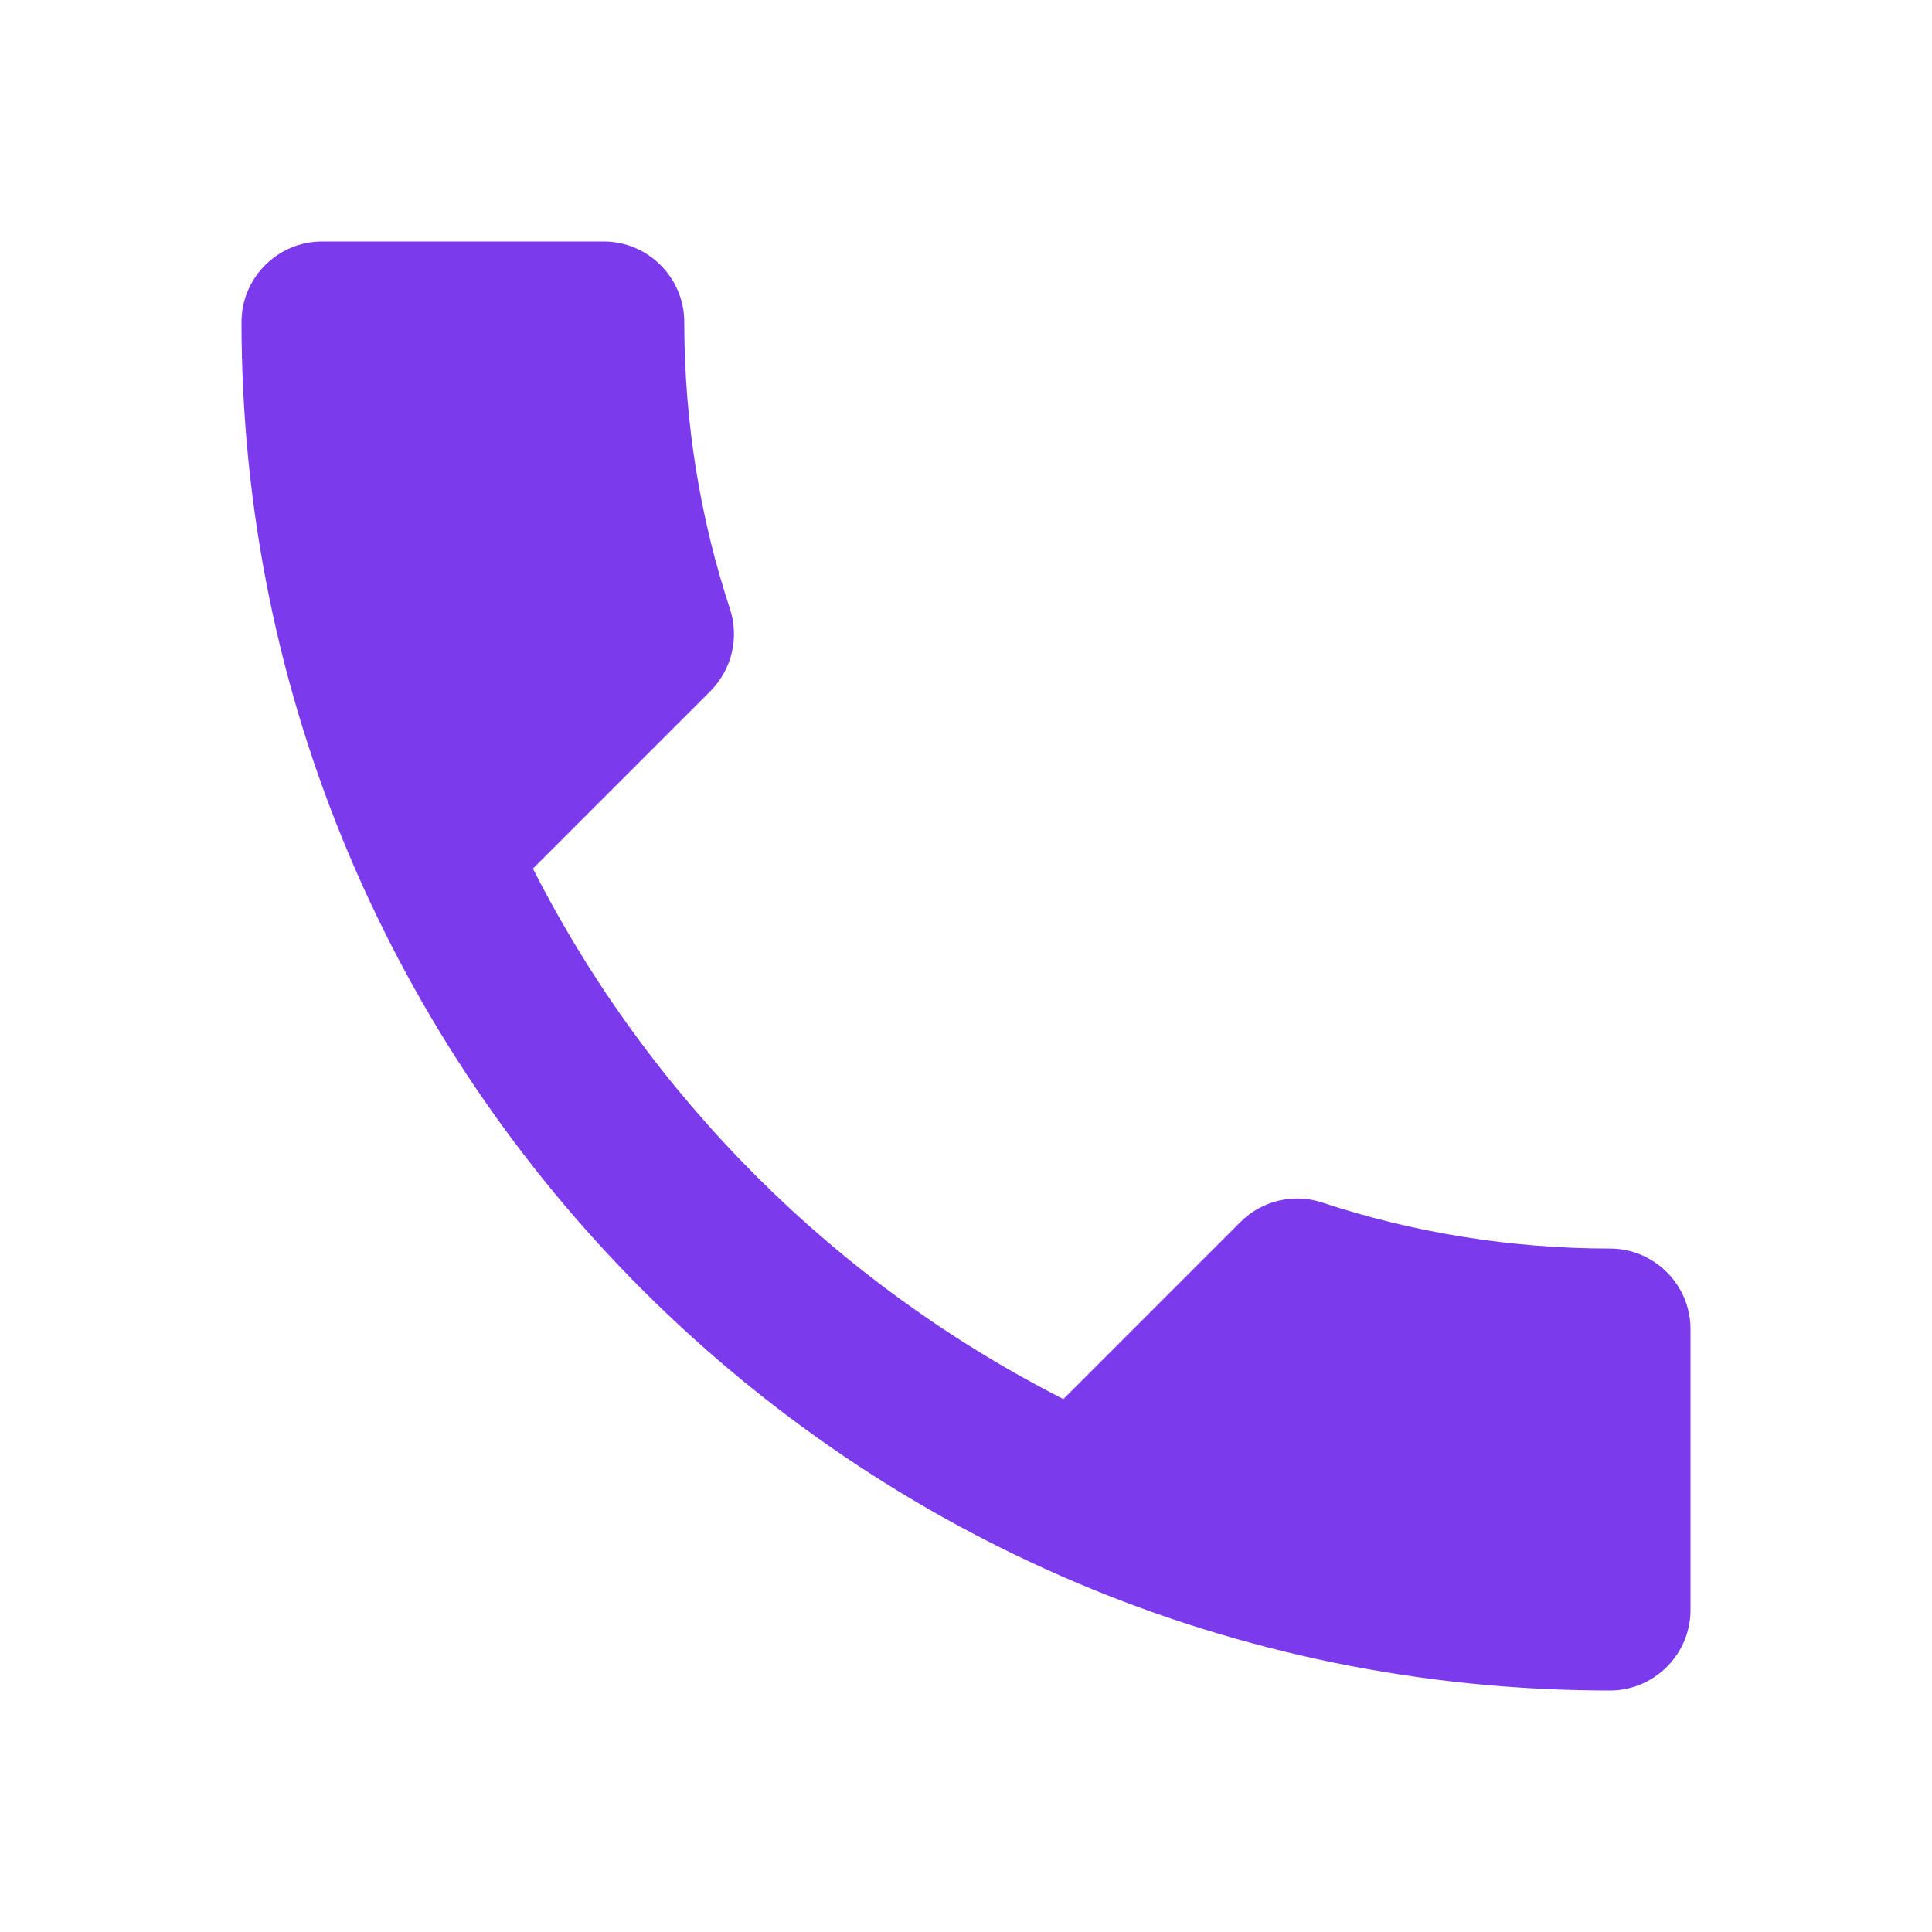
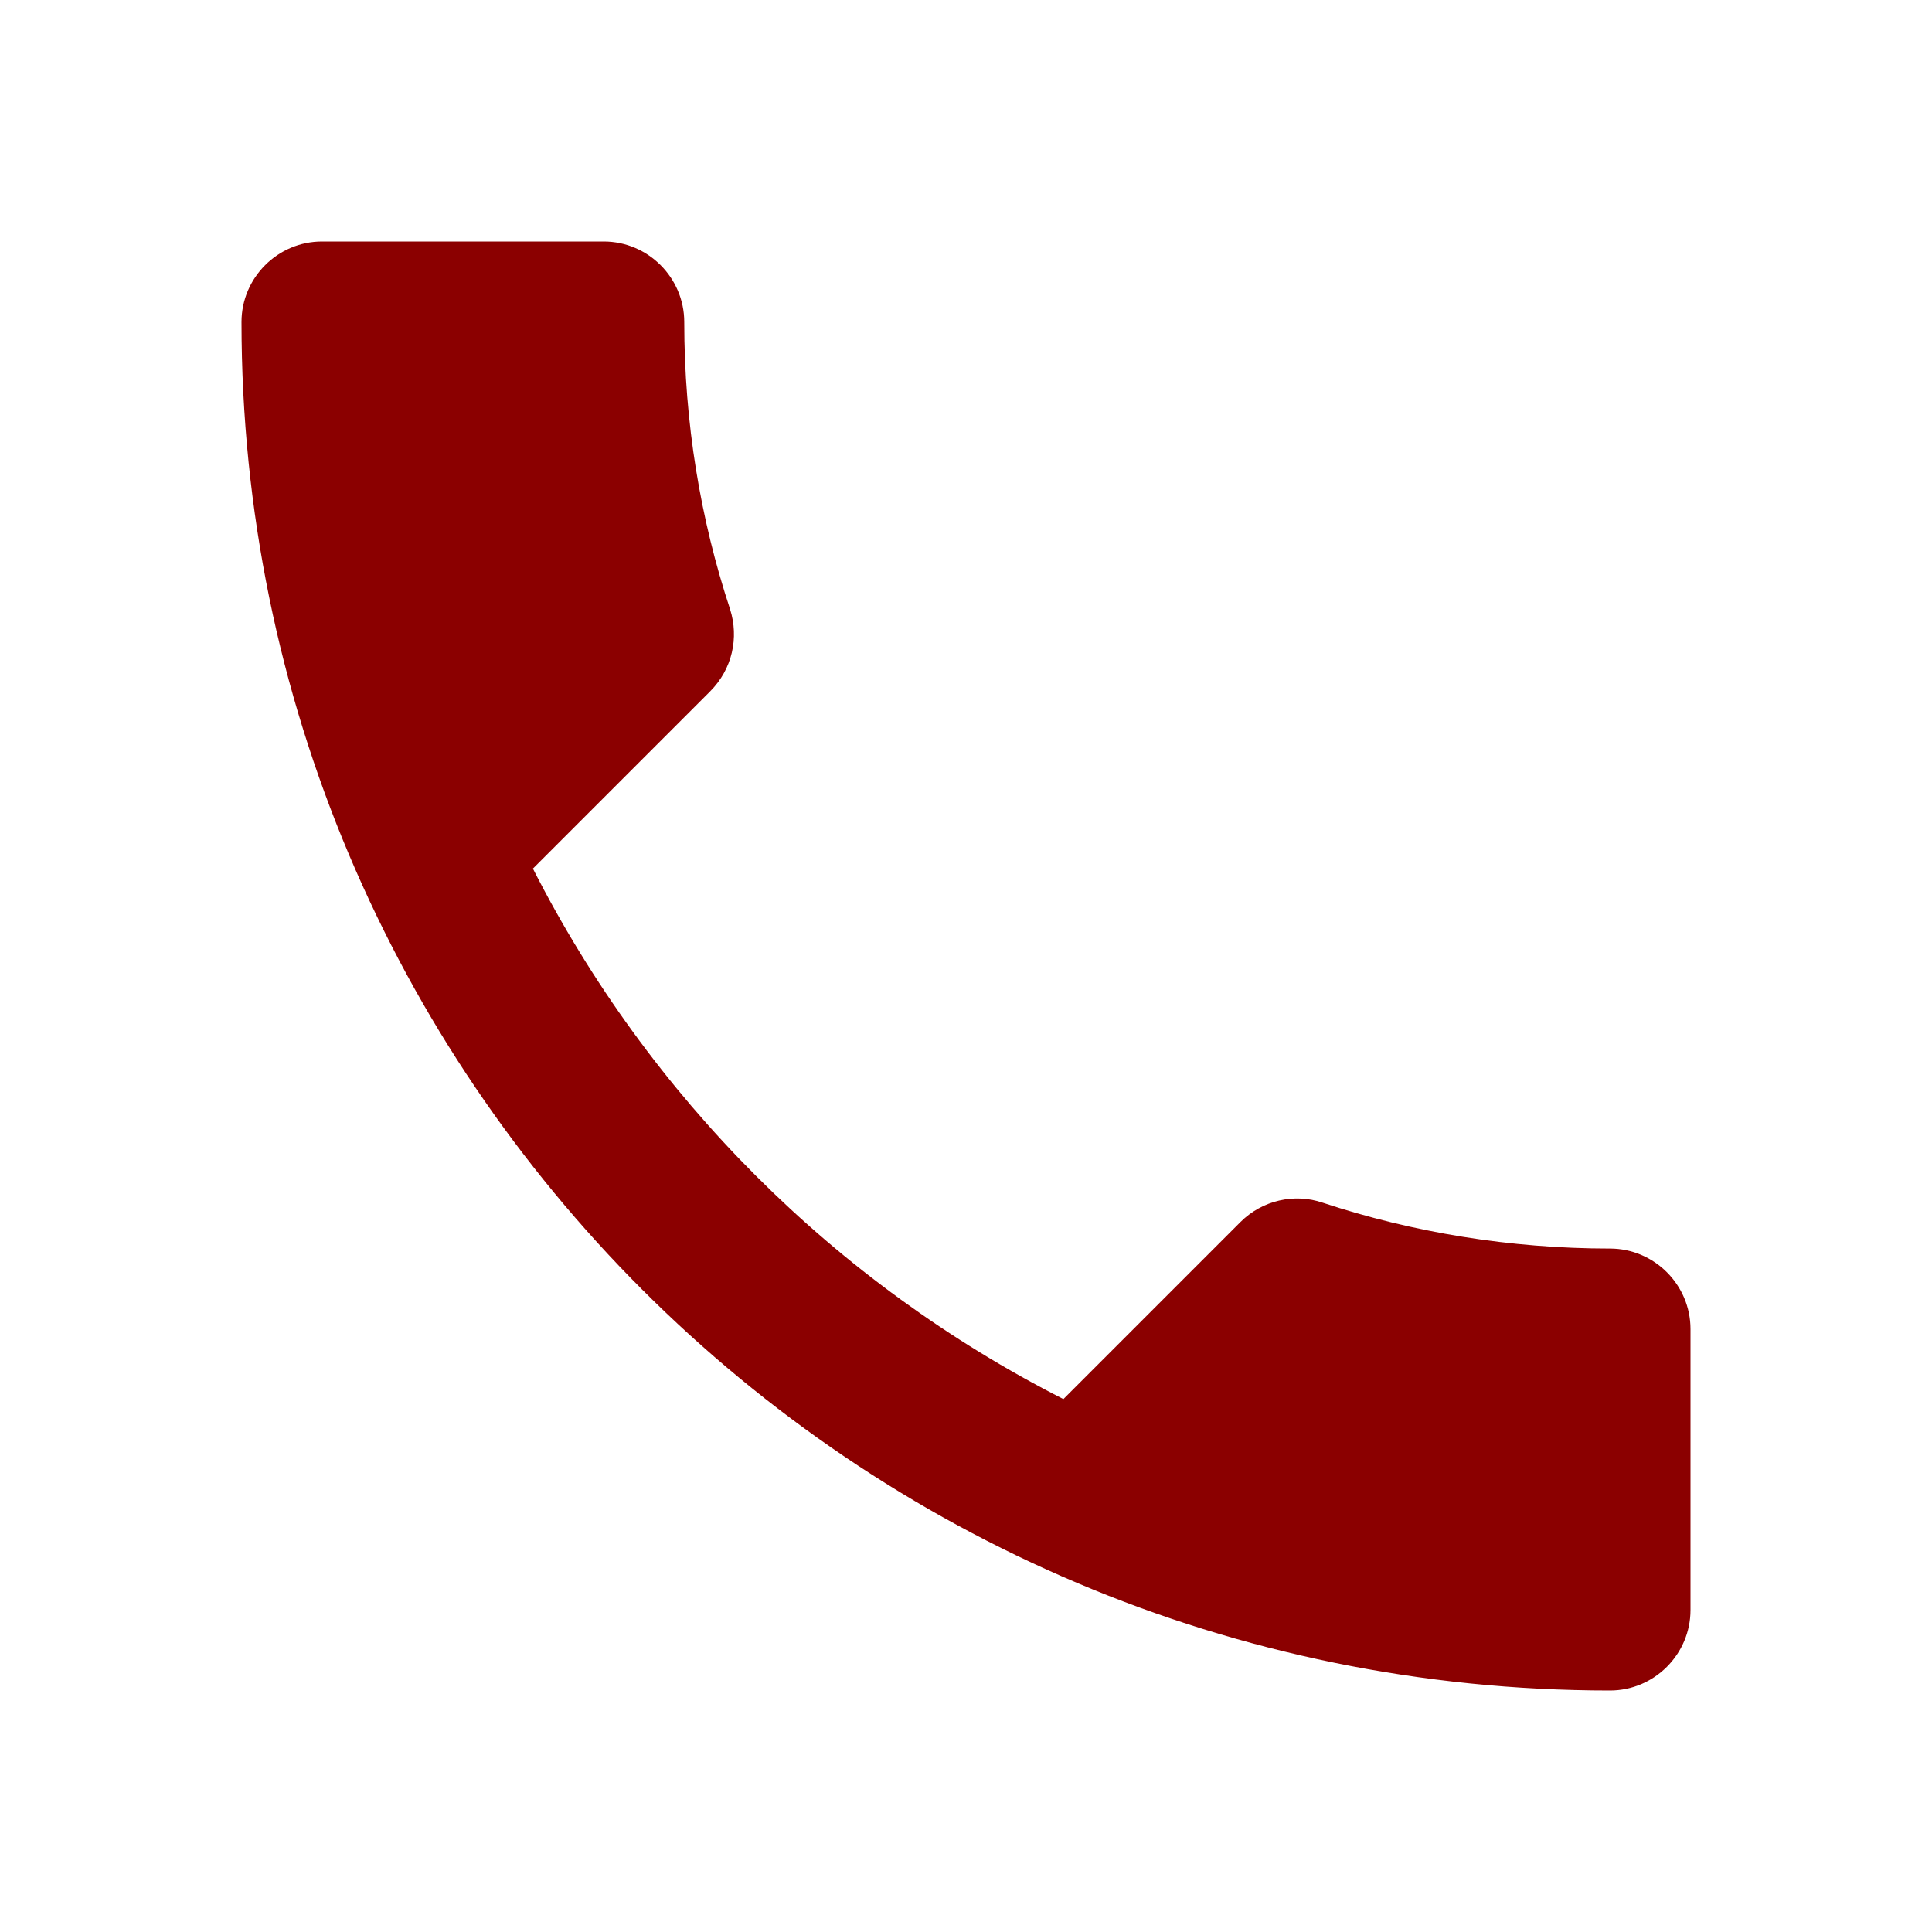
<svg xmlns="http://www.w3.org/2000/svg" width="18" height="18" viewBox="0 0 24 24" aria-hidden="true">
-   <path fill="#7c3aed" d="M6.62 10.79a15.05 15.05 0 006.59 6.59l2.2-2.2c.27-.27.67-.36 1.02-.24 1.12.37 2.33.57 3.57.57.55 0 1 .45 1 1V20c0 .55-.45 1-1 1-9.39 0-17-7.61-17-17 0-.55.45-1 1-1h3.5c.55 0 1 .45 1 1 0 1.25.2 2.45.57 3.57.11.35.03.74-.25 1.02l-2.2 2.2z" />
+   <path fill="#8b0000" d="M6.62 10.79a15.05 15.05 0 006.59 6.59l2.2-2.2c.27-.27.67-.36 1.02-.24 1.12.37 2.33.57 3.57.57.55 0 1 .45 1 1V20c0 .55-.45 1-1 1-9.39 0-17-7.61-17-17 0-.55.45-1 1-1h3.5c.55 0 1 .45 1 1 0 1.25.2 2.45.57 3.57.11.35.03.74-.25 1.02l-2.2 2.2z" />
</svg>
